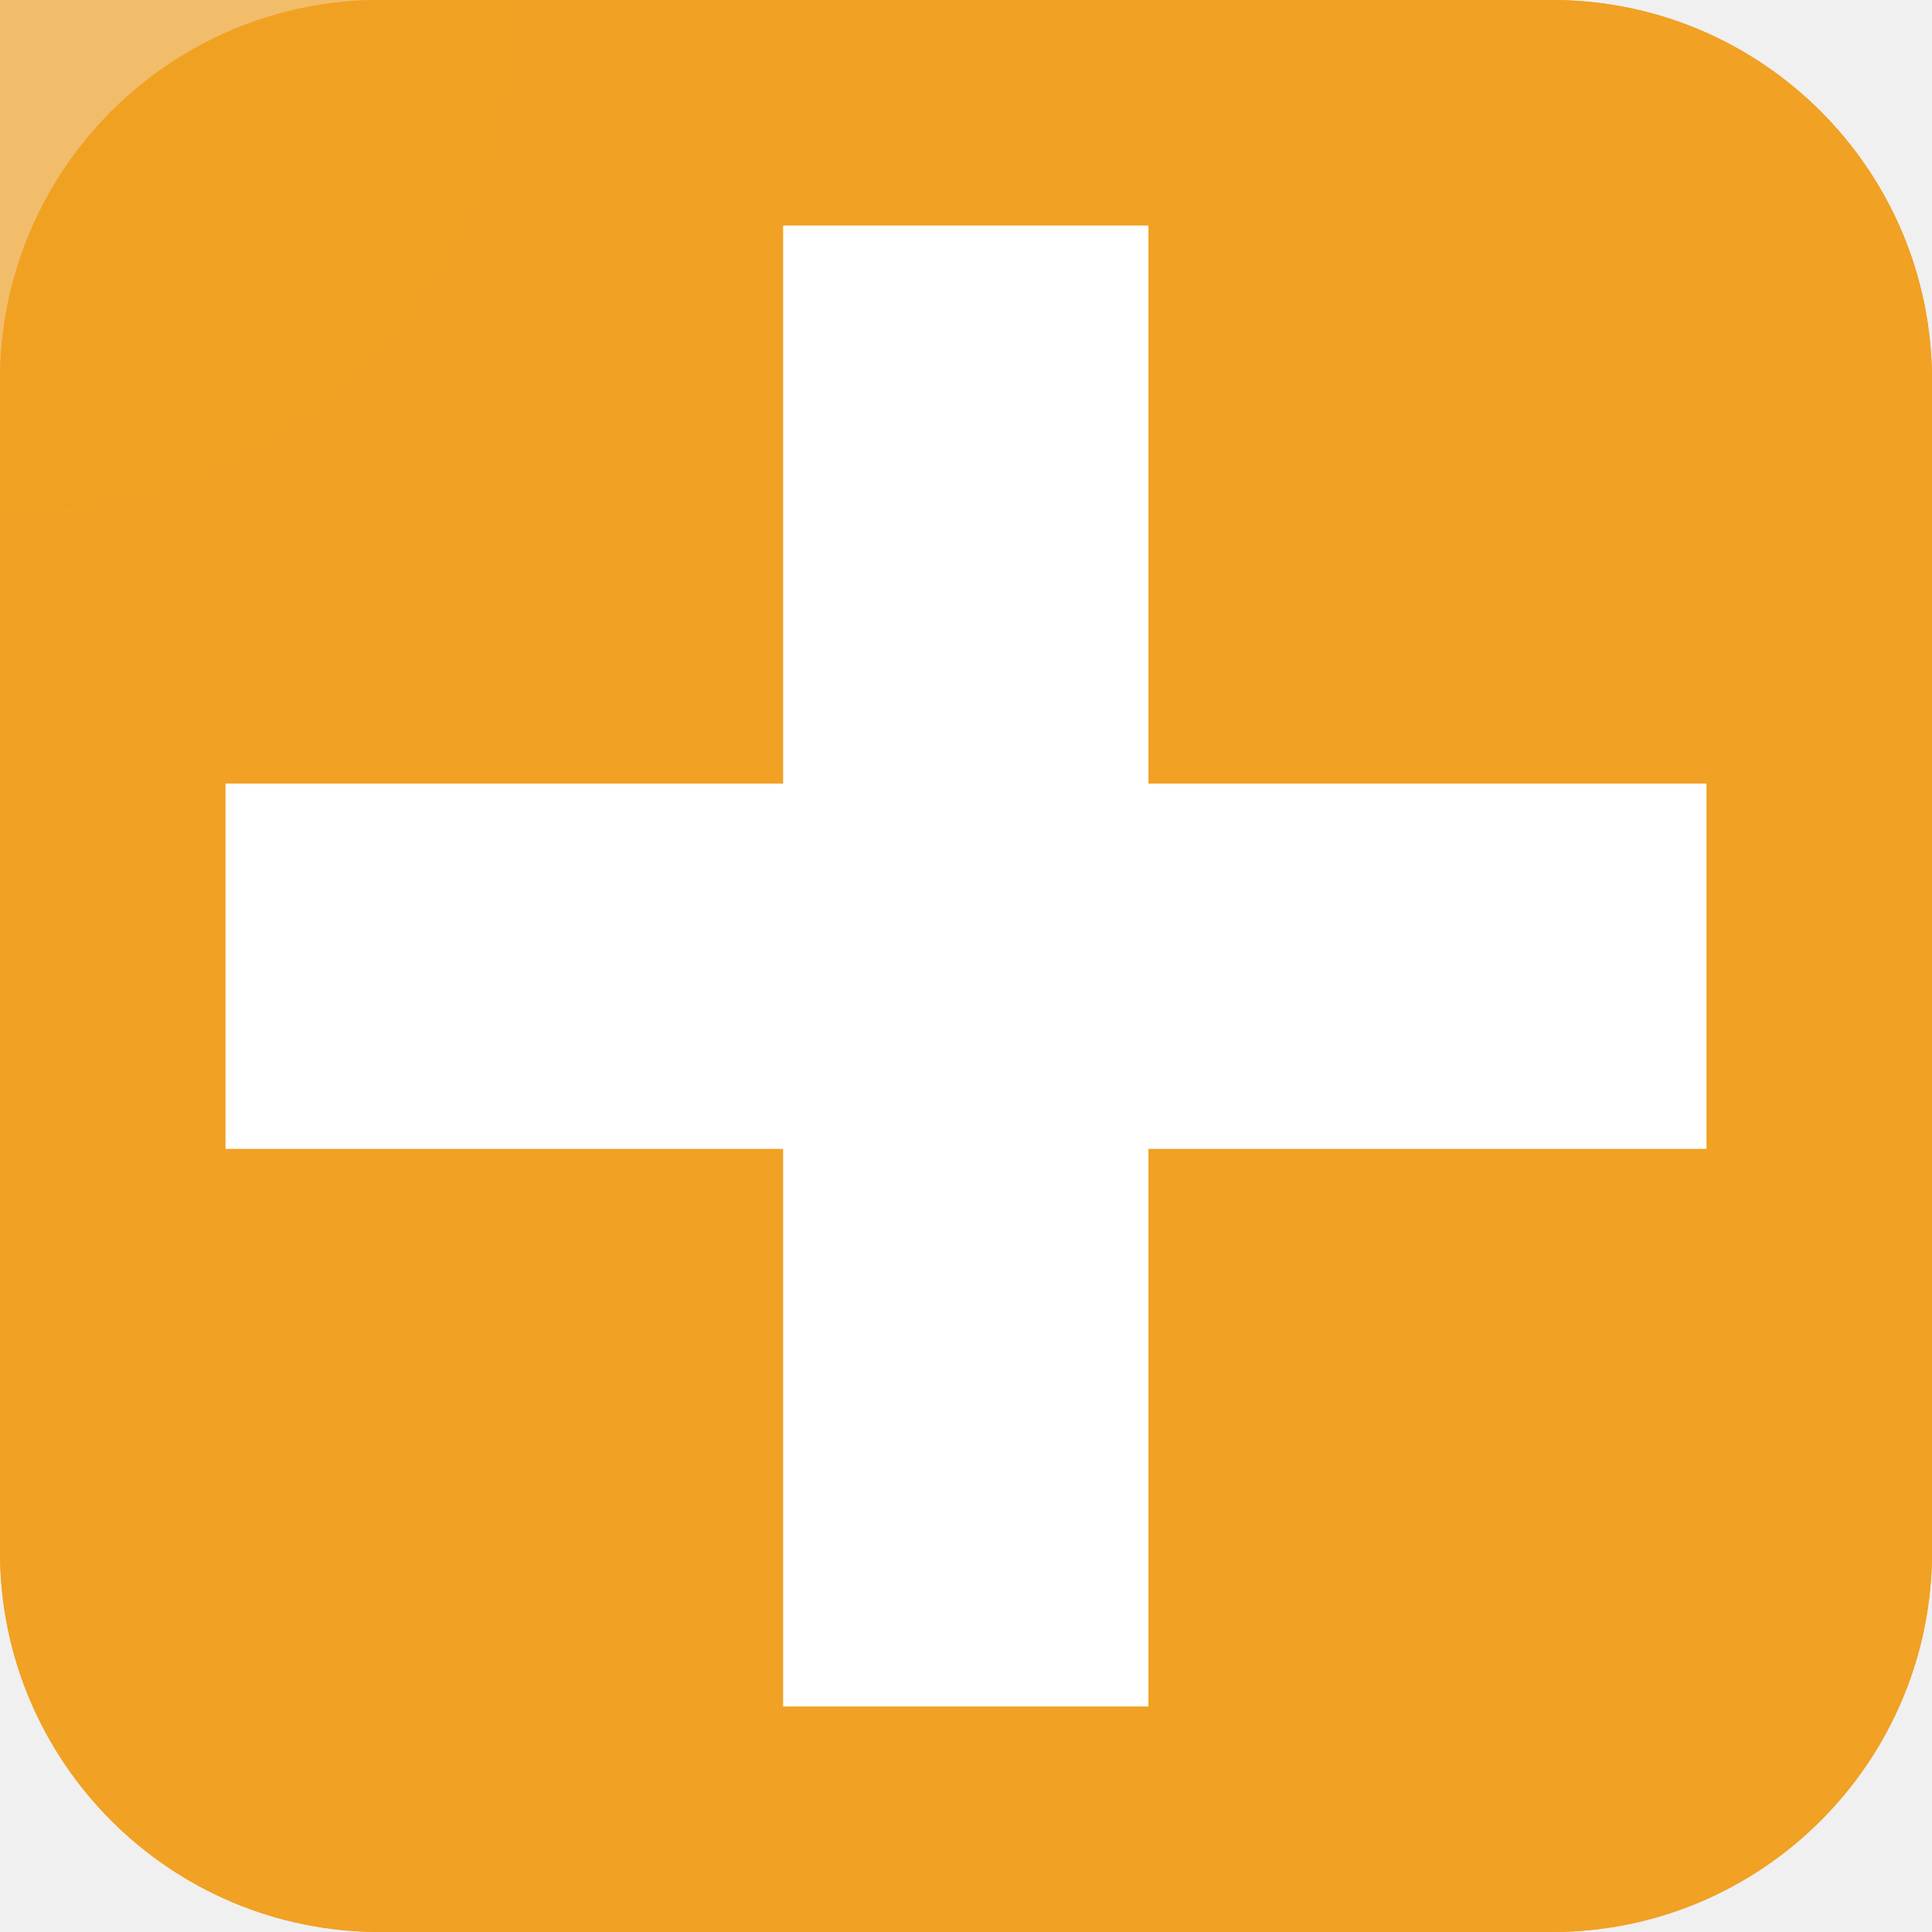
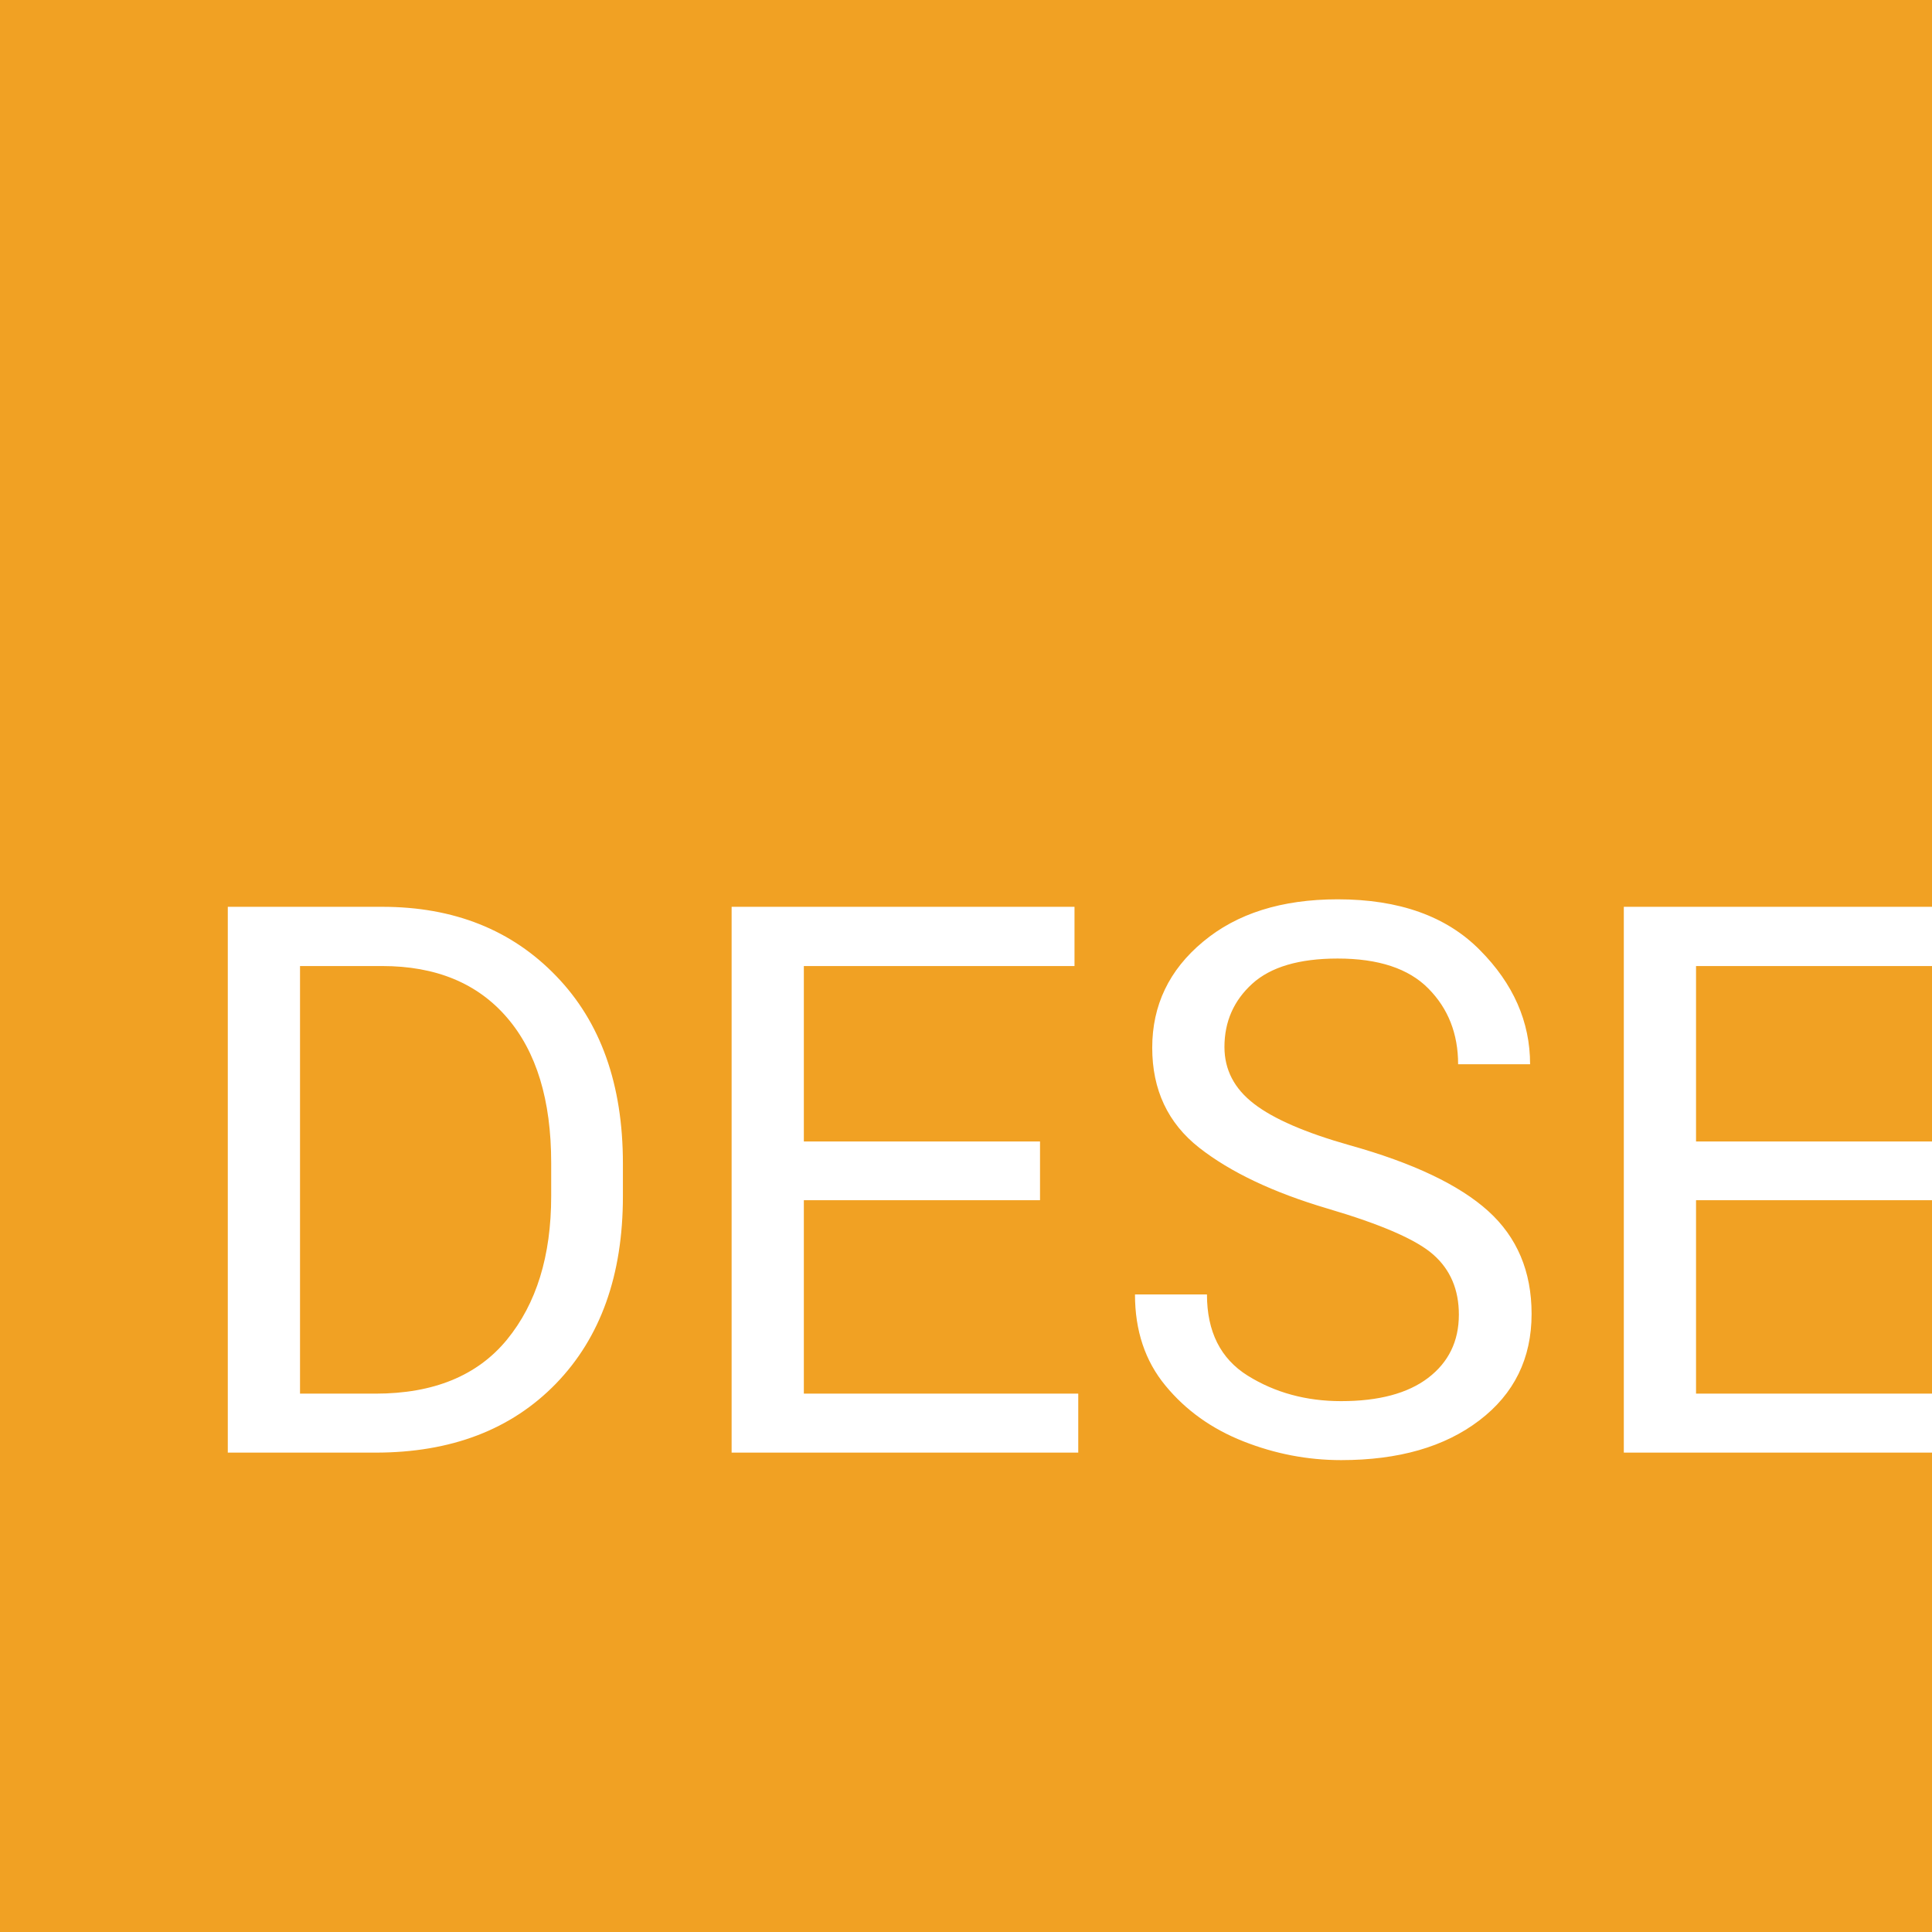
<svg xmlns="http://www.w3.org/2000/svg" width="120.792" height="120.792" id="svg2" version="1.1">
  <defs id="defs4">
    <marker orient="auto" refY="0" refX="0" id="Arrow2Lend" style="overflow:visible">
      <path id="path4090" style="fill-rule:evenodd;stroke-width:0.625;stroke-linejoin:round" d="M 8.719,4.034 -2.207,0.016 8.719,-4.002 c -1.745,2.372 -1.735,5.617 -6e-7,8.035 z" transform="matrix(-1.1,0,0,-1.1,-1.1,0)" />
    </marker>
  </defs>
  <g id="layer1">
-     <g id="knobTemplate">
+     <g id="knobContainer" />
+     <g id="g1904">
+       <rect style="display:inline;opacity:1;fill:#f1a123;fill-opacity:1;stroke:none;stroke-width:4.932;stroke-miterlimit:4;stroke-dasharray:none;stroke-opacity:1" id="popupMenuTrigger" width="120.792" height="120.792" x="0" y="4.0234376e-05" class="valueActualBar" />
+       <text id="popupTriggerText" class="helpText" xml:space="preserve" style="font-style:normal;font-variant:normal;font-weight:normal;font-stretch:normal;font-size:4px;line-height:0%;font-family:Roboto;-inkscape-font-specification:Roboto;letter-spacing:0px;word-spacing:0px;display:inline;fill:#ffffff;fill-opacity:1;stroke:none;stroke-width:0.221" x="10.274" y="90.82">
+         <tspan id="popupTriggerTextContent" x="10.274" y="90.82" style="font-size:48px;line-height:1.25;stroke-width:0.221" class="valueText">DESELECT+99</tspan>
+       </text>
+     </g>
+     <g id="knobTemplate" style="display:none">
      <g class="valueDecreaseButton" id="valueDecreaseButton">
        <rect ry="23.762" y="0" x="0" height="120.792" width="120.792" id="rect2440-35-6" style="fill:#f1a123;fill-opacity:1;stroke:none;stroke-width:4;stroke-miterlimit:4;stroke-dasharray:8, 8;stroke-dashoffset:33.6;stroke-opacity:1" />
        <path style="fill:#f1a123;fill-opacity:1;stroke:none;stroke-width:0.859" d="m 48.963,14.1 v 34.89 h -34.863 v 22.839 h 34.863 v 34.863 h 22.839 V 71.829 h 34.89 v -22.839 H 71.802 v -34.89 z" id="path3066" />
        <rect style="fill:#ffffff;fill-opacity:1;stroke:none;stroke-width:0.859" width="92.596" height="22.848" x="14.098" y="48.972" rx="0" ry="0" id="rect3068" />
      </g>
      <g class="valueIncreaseButton" id="valueIncreaseButton">
        <rect ry="23.762" y="4.0234376e-05" x="3.4960938e-06" height="120.792" width="120.792" id="rect2440-5-3" style="fill:#f1a123;fill-opacity:1;stroke:none;stroke-width:4;stroke-miterlimit:4;stroke-dasharray:8, 8;stroke-dashoffset:33.6;stroke-opacity:1" />
        <path style="fill:#ffffff;fill-opacity:1;stroke:none;stroke-width:0.859" d="M 48.963,14.1 V 48.99 H 14.1 v 22.839 h 34.863 v 34.863 h 22.839 v -34.863 h 34.89 V 48.99 H 71.802 V 14.1 Z" id="menuNext" />
      </g>
      <rect class="valueBaseBar" y="108.585" x="191.656" height="2.45" width="157.349" id="valueBaseBar" style="opacity:1;fill:#999999;fill-opacity:1;stroke:none;stroke-width:2;stroke-miterlimit:4;stroke-dasharray:none;stroke-opacity:1" />
      <rect class="valueActualBar" y="126.963" x="197.432" height="18.728" width="128.119" id="valueActualBar" style="opacity:1;fill:#f1a123;fill-opacity:1;stroke:none;stroke-width:2;stroke-miterlimit:4;stroke-dasharray:none;stroke-opacity:1" />
      <circle class="valueSliderKnob" r="32.03" cy="0" cx="0" id="valueSliderKnob" style="opacity:1;fill:#f1a123;fill-opacity:0.645;stroke:none;stroke-width:2;stroke-miterlimit:4;stroke-dasharray:none;stroke-opacity:1" />
      <text y="43.01" x="153.621" style="font-style:normal;font-variant:normal;font-weight:normal;font-stretch:normal;font-size:2.646px;line-height:0%;font-family:Roboto;-inkscape-font-specification:Roboto;letter-spacing:0px;word-spacing:0px;fill:#000000;fill-opacity:1;stroke:none;stroke-width:0.221" xml:space="preserve" class="helpText" id="helpText">
-         <tspan class="valueText" style="font-size:26.461px;line-height:1.25;stroke-width:0.221" y="43.01" x="153.621" id="deselectText">DESELECT+99</tspan>
+         <tspan class="valueText" style="font-size:48px;line-height:1.25;stroke-width:0.221" y="43.01" x="153.621" id="deselectText">DESELECT+99</tspan>
      </text>
-       <g id="knobContainer" />
    </g>
  </g>
</svg>
